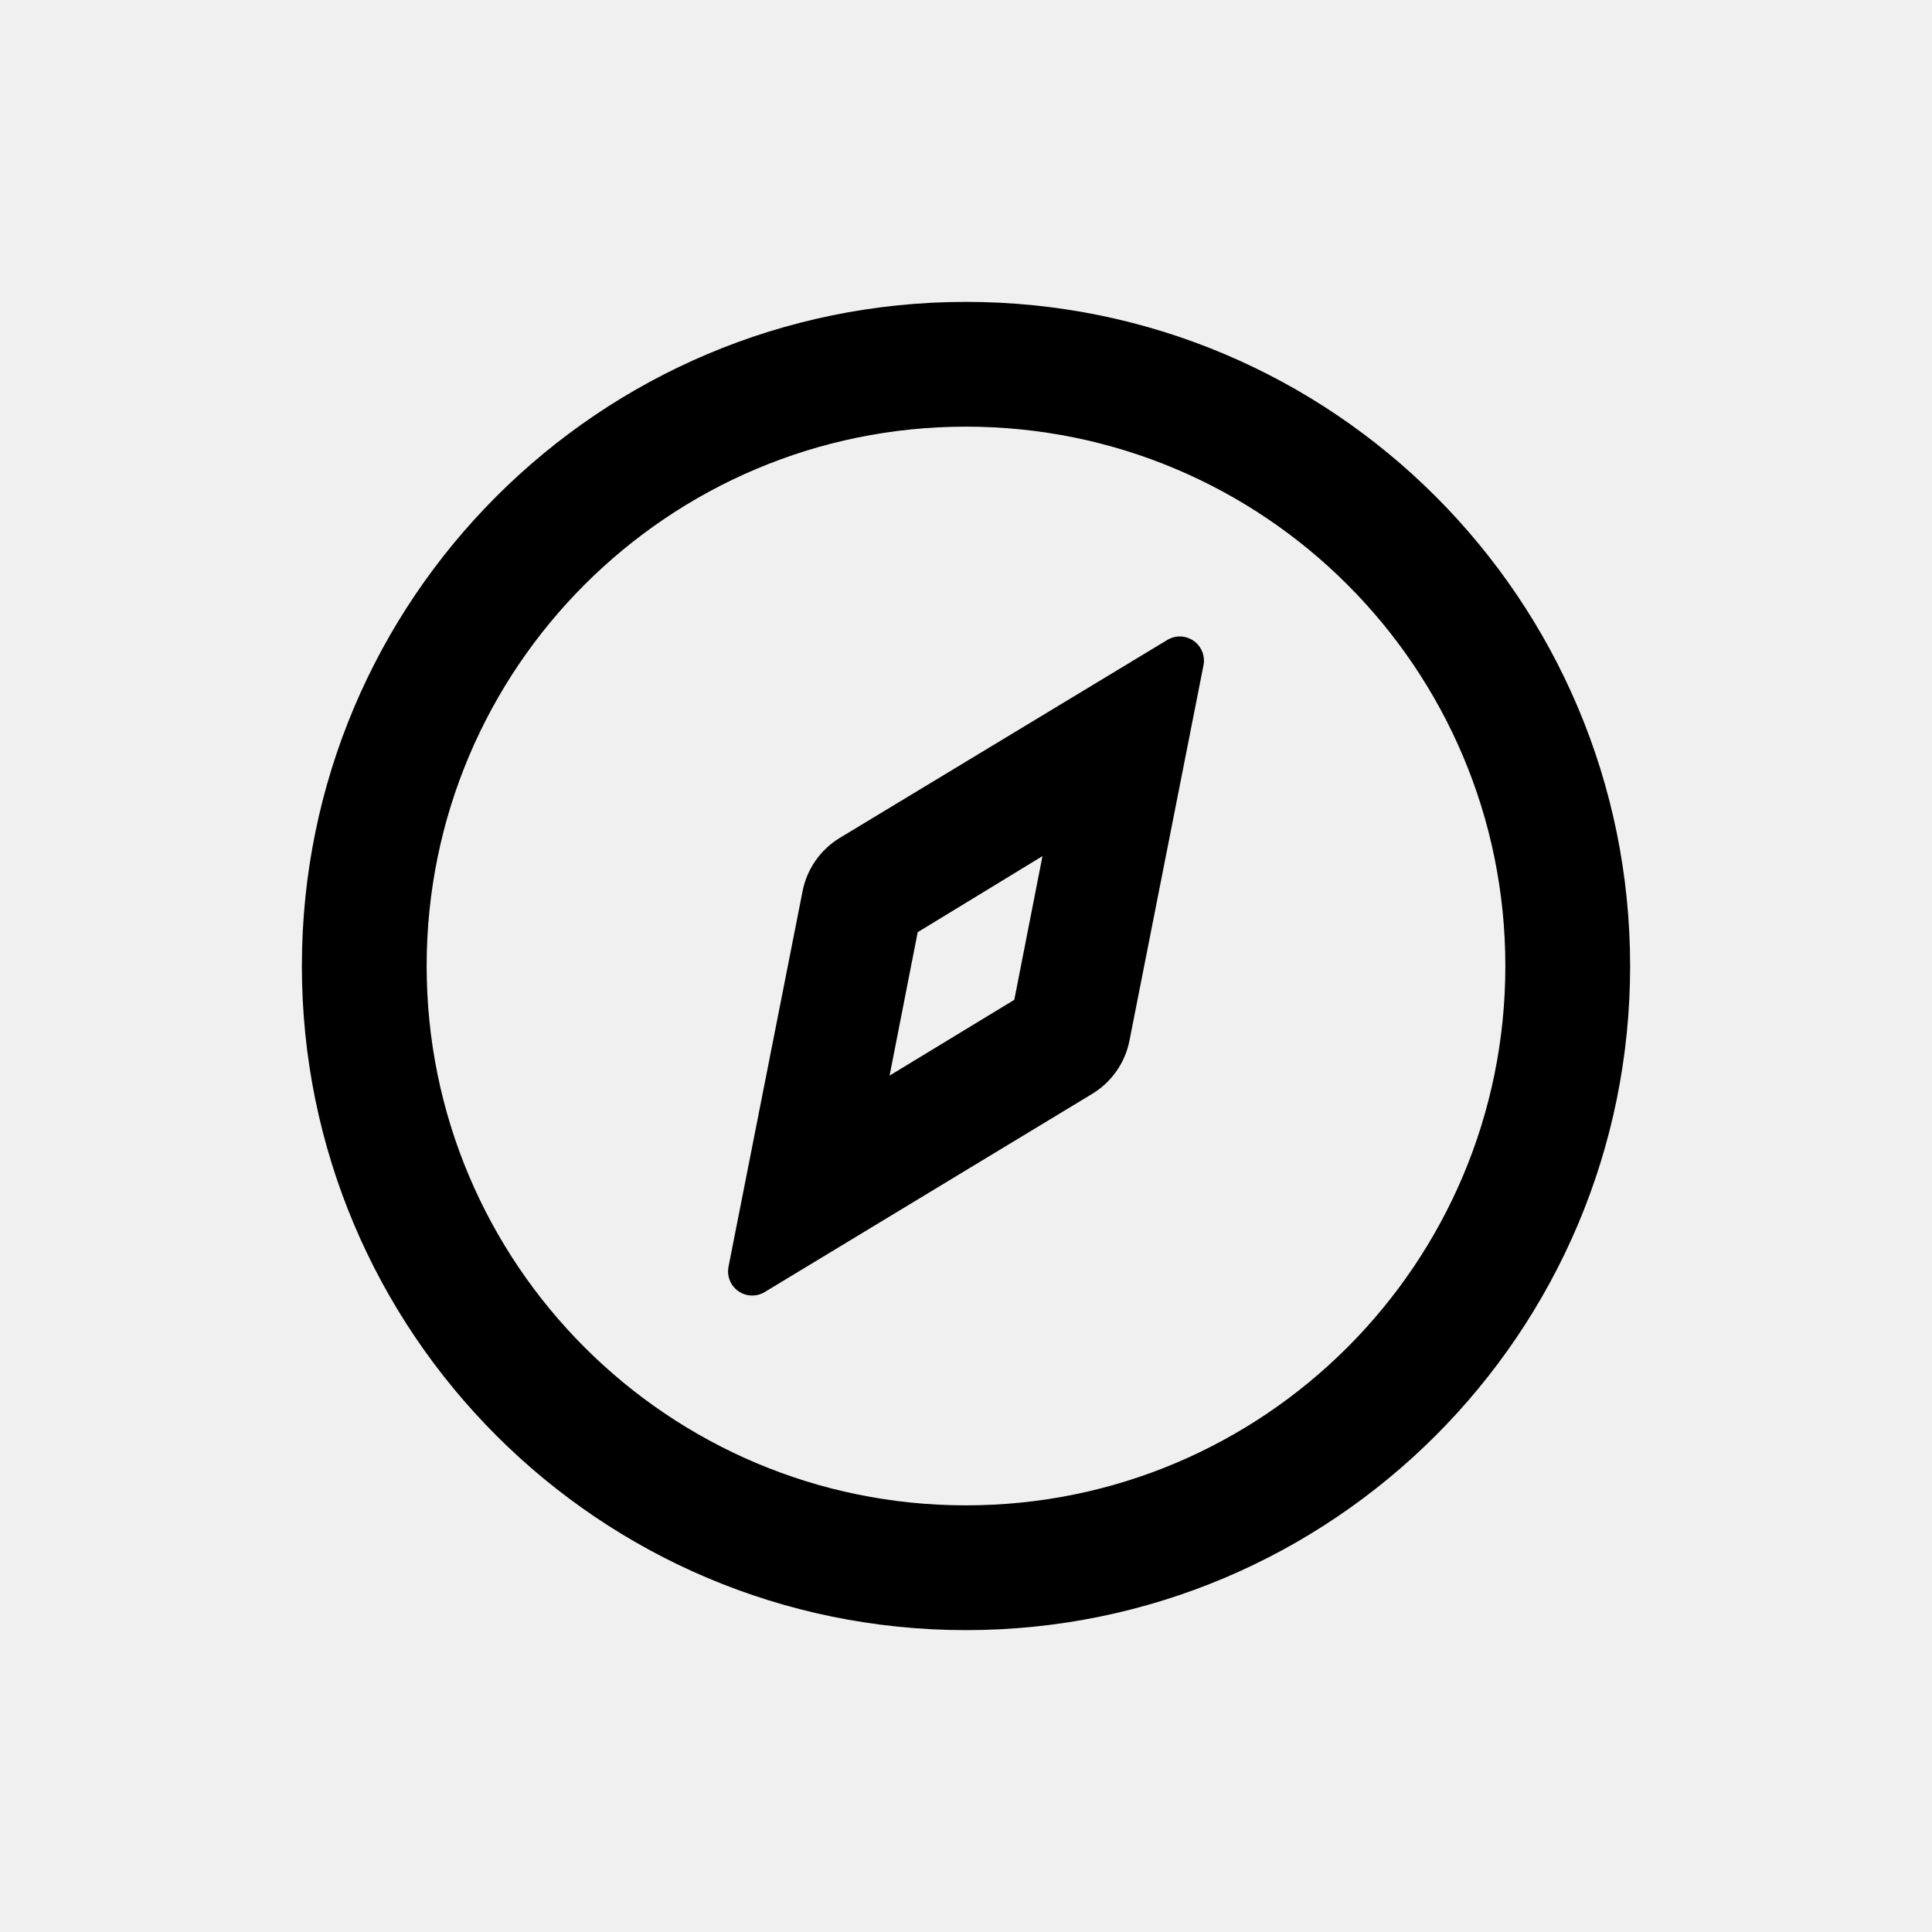
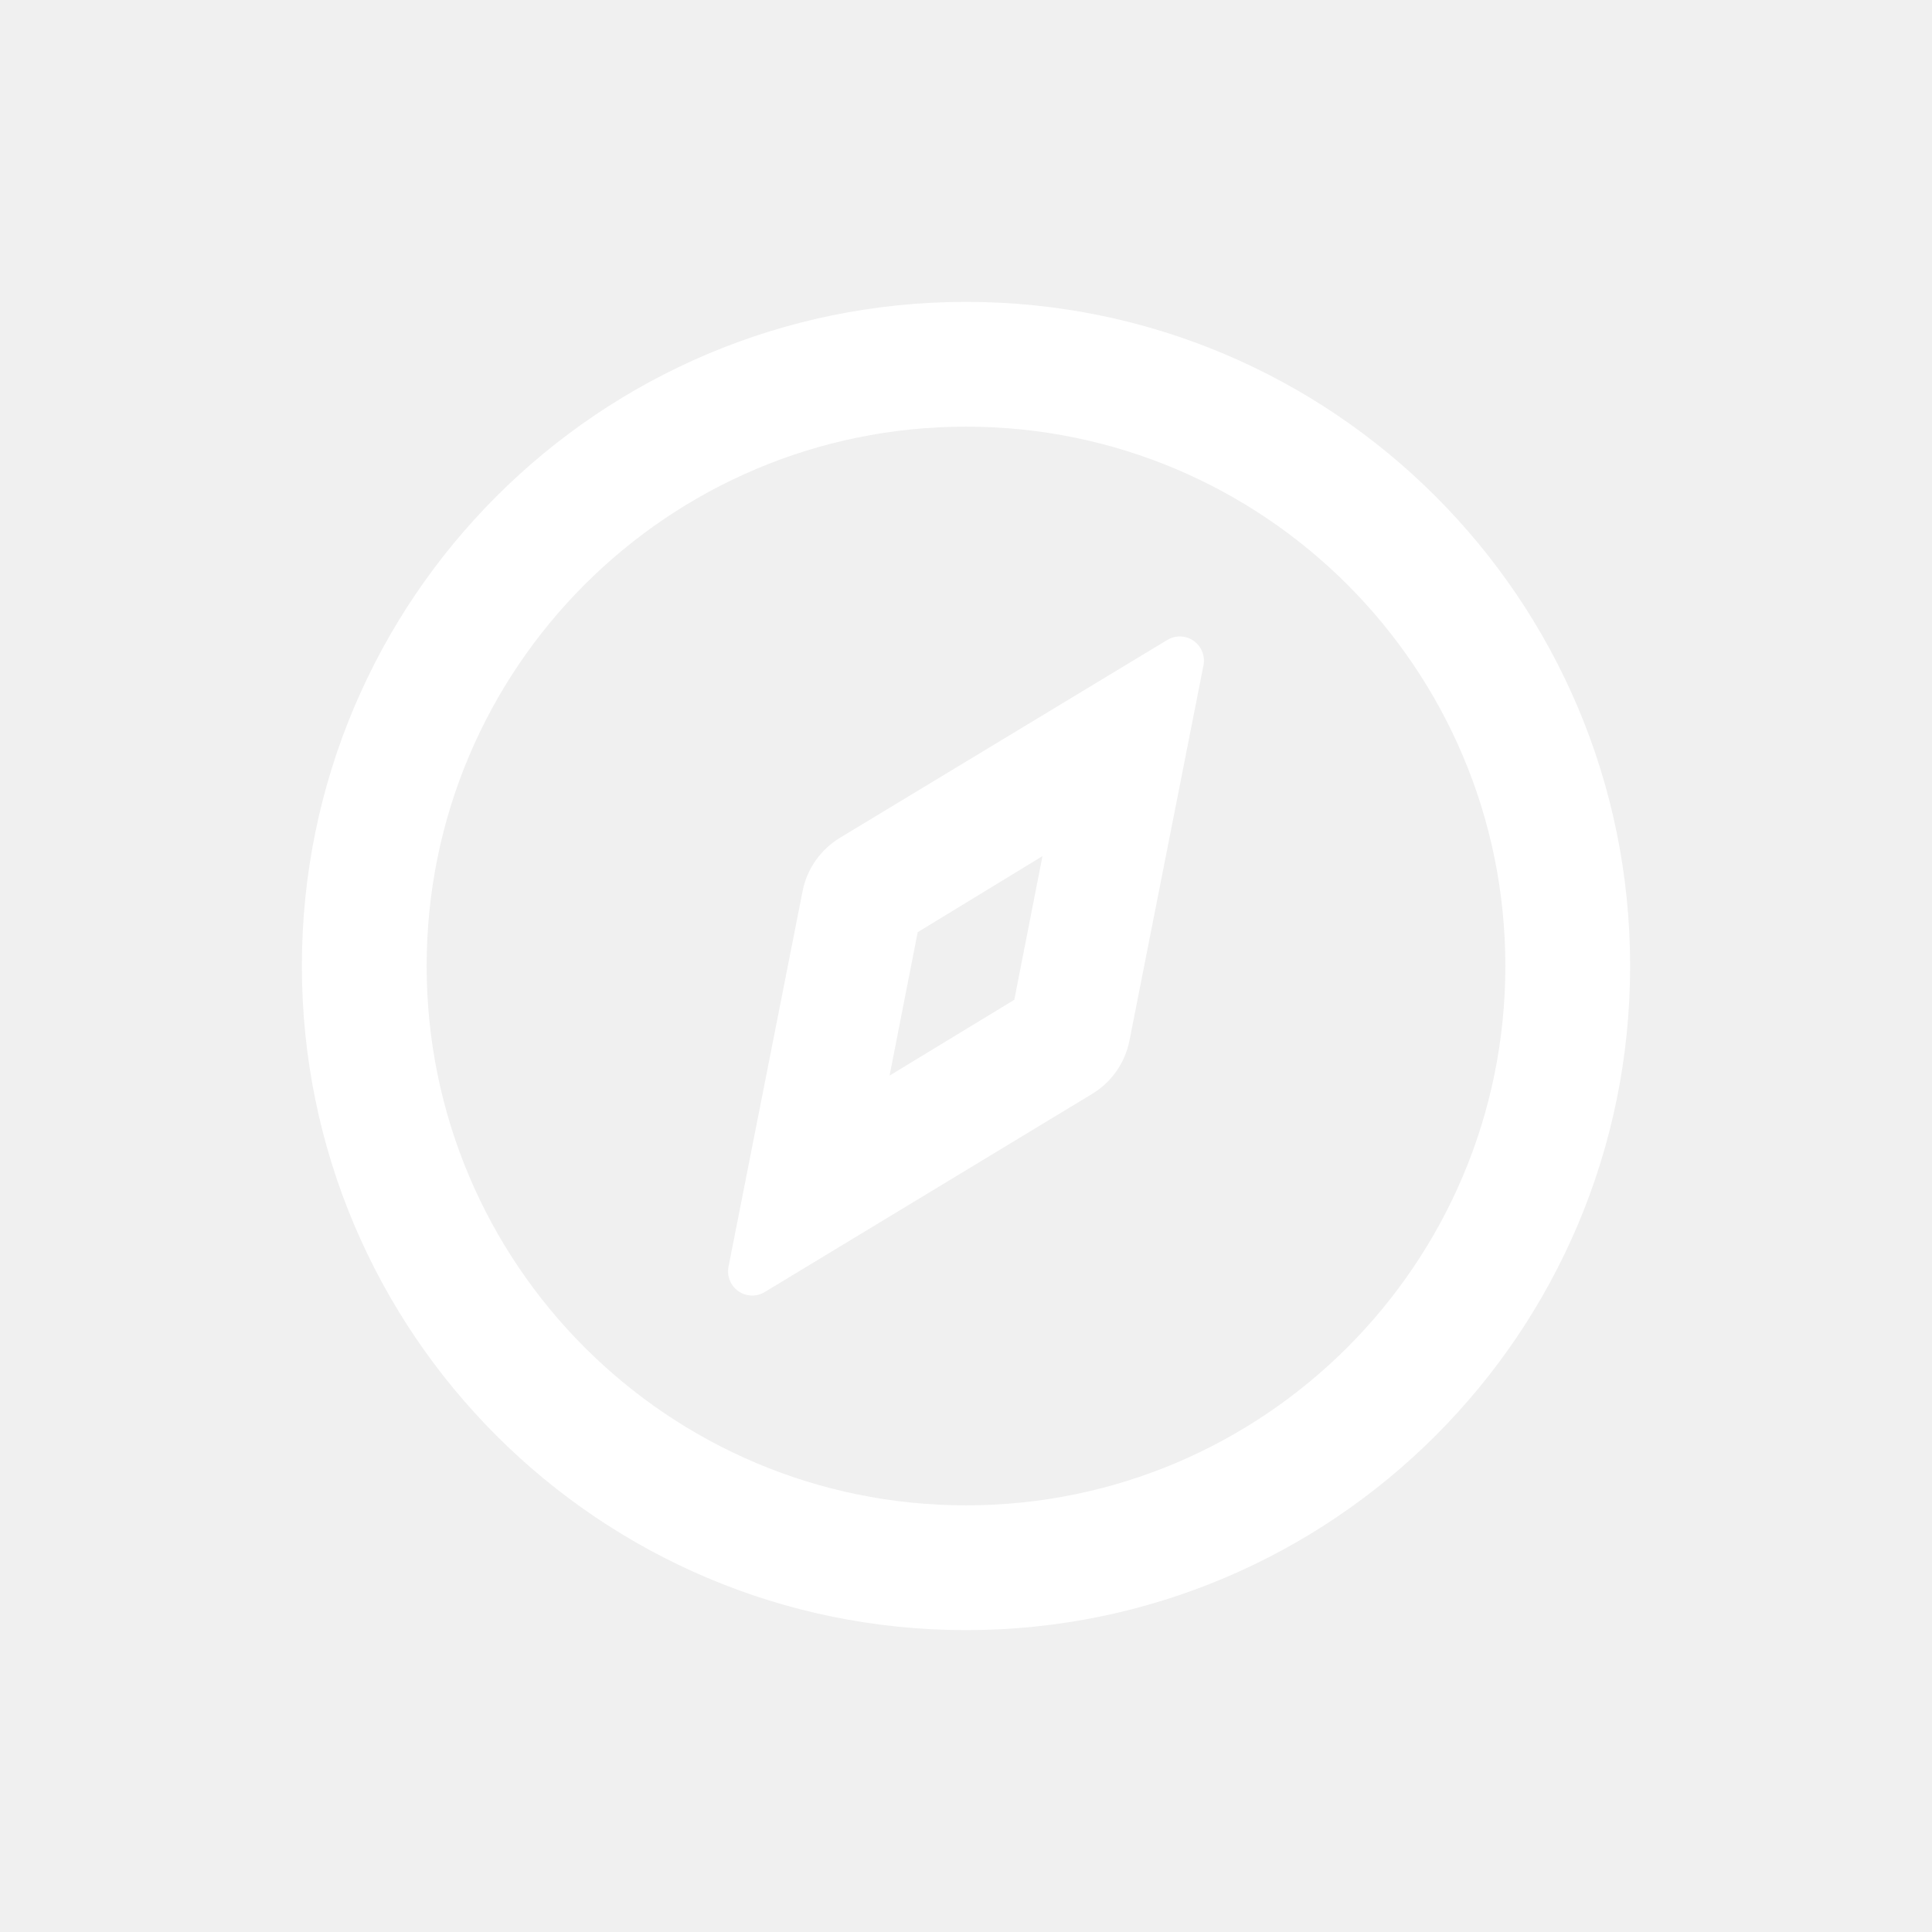
- <svg xmlns="http://www.w3.org/2000/svg" fill="currentColor" viewBox="0 0 48 48" width="1em" height="1em">
+ <svg xmlns="http://www.w3.org/2000/svg" fill="white" viewBox="0 0 48 48" width="1em" height="1em">
  <path d="M24 37.4a13.4 13.4 0 1 0 0-26.8 13.4 13.4 0 0 0 0 26.8ZM40.5 24a16.5 16.5 0 1 1-33 0 16.5 16.5 0 0 1 33 0Z" />
  <path d="M27.13 27.18 19 32.1a.6.6 0 0 1-.9-.63l1.84-9.33a2 2 0 0 1 .92-1.32L29 15.9a.6.6 0 0 1 .9.63l-1.84 9.33a2 2 0 0 1-.93 1.32Zm-5.04-.45 3.11-1.89.7-3.57-3.1 1.89-.7 3.57Z" />
</svg>
